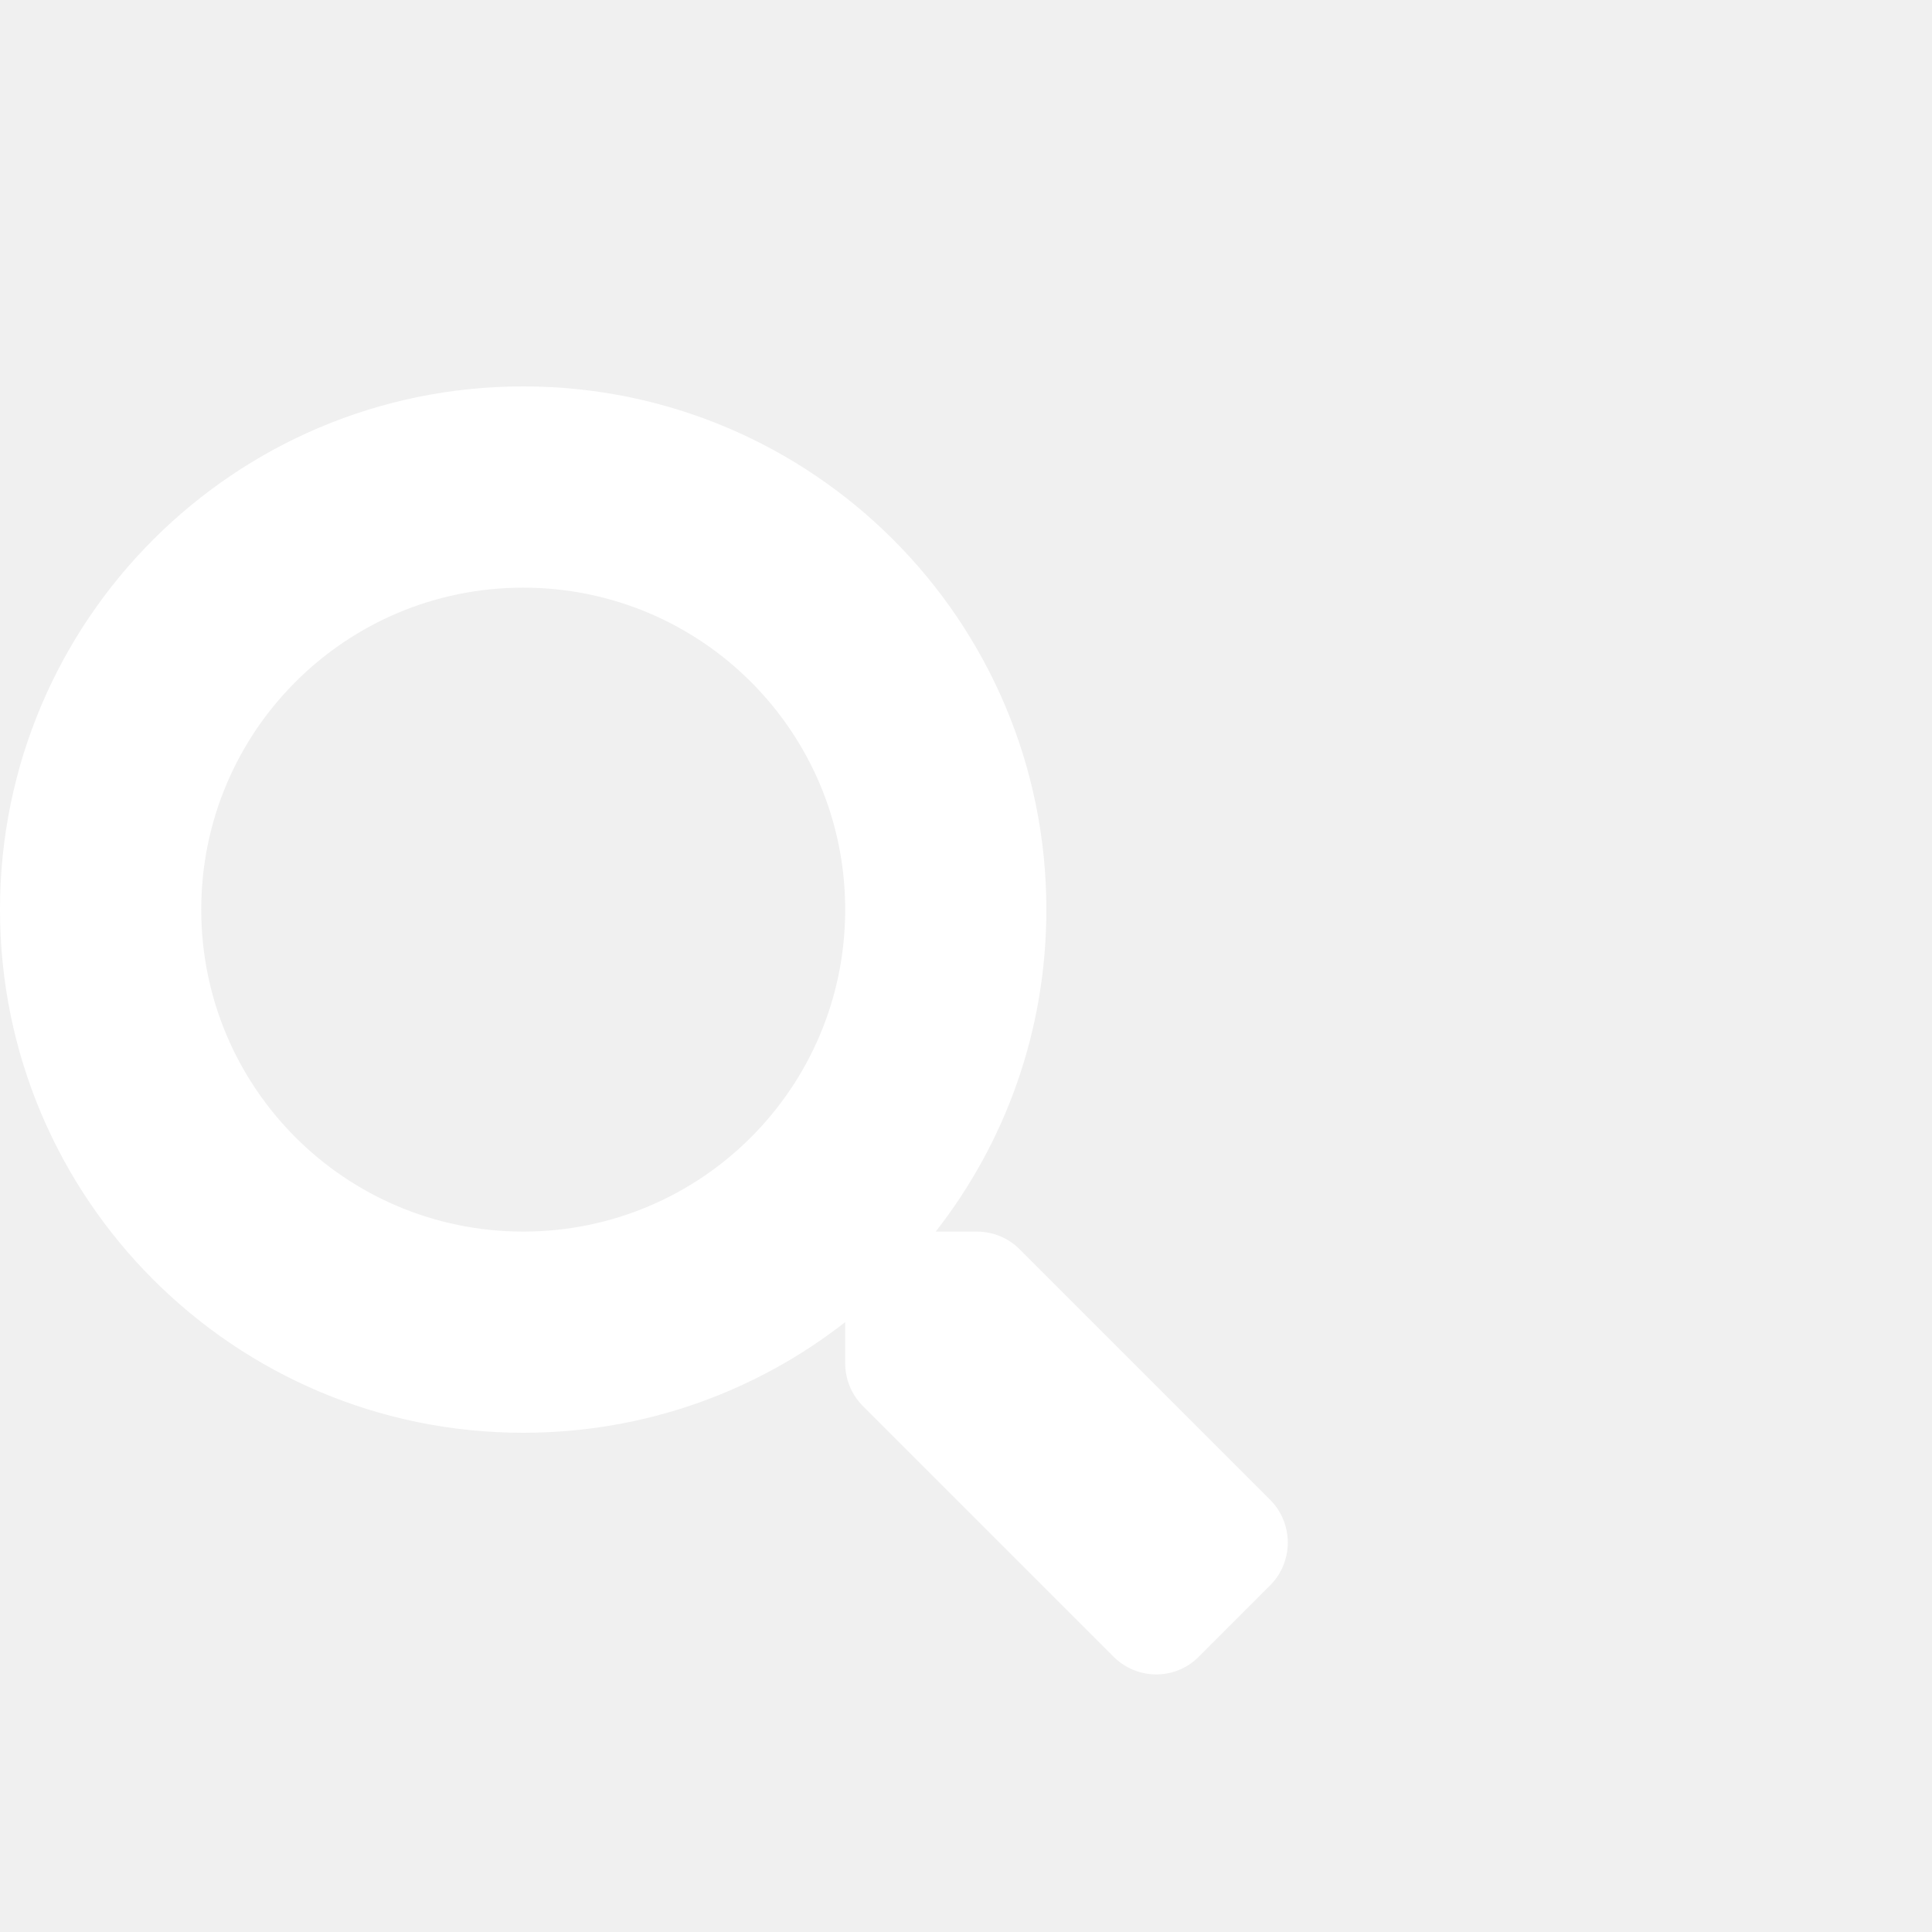
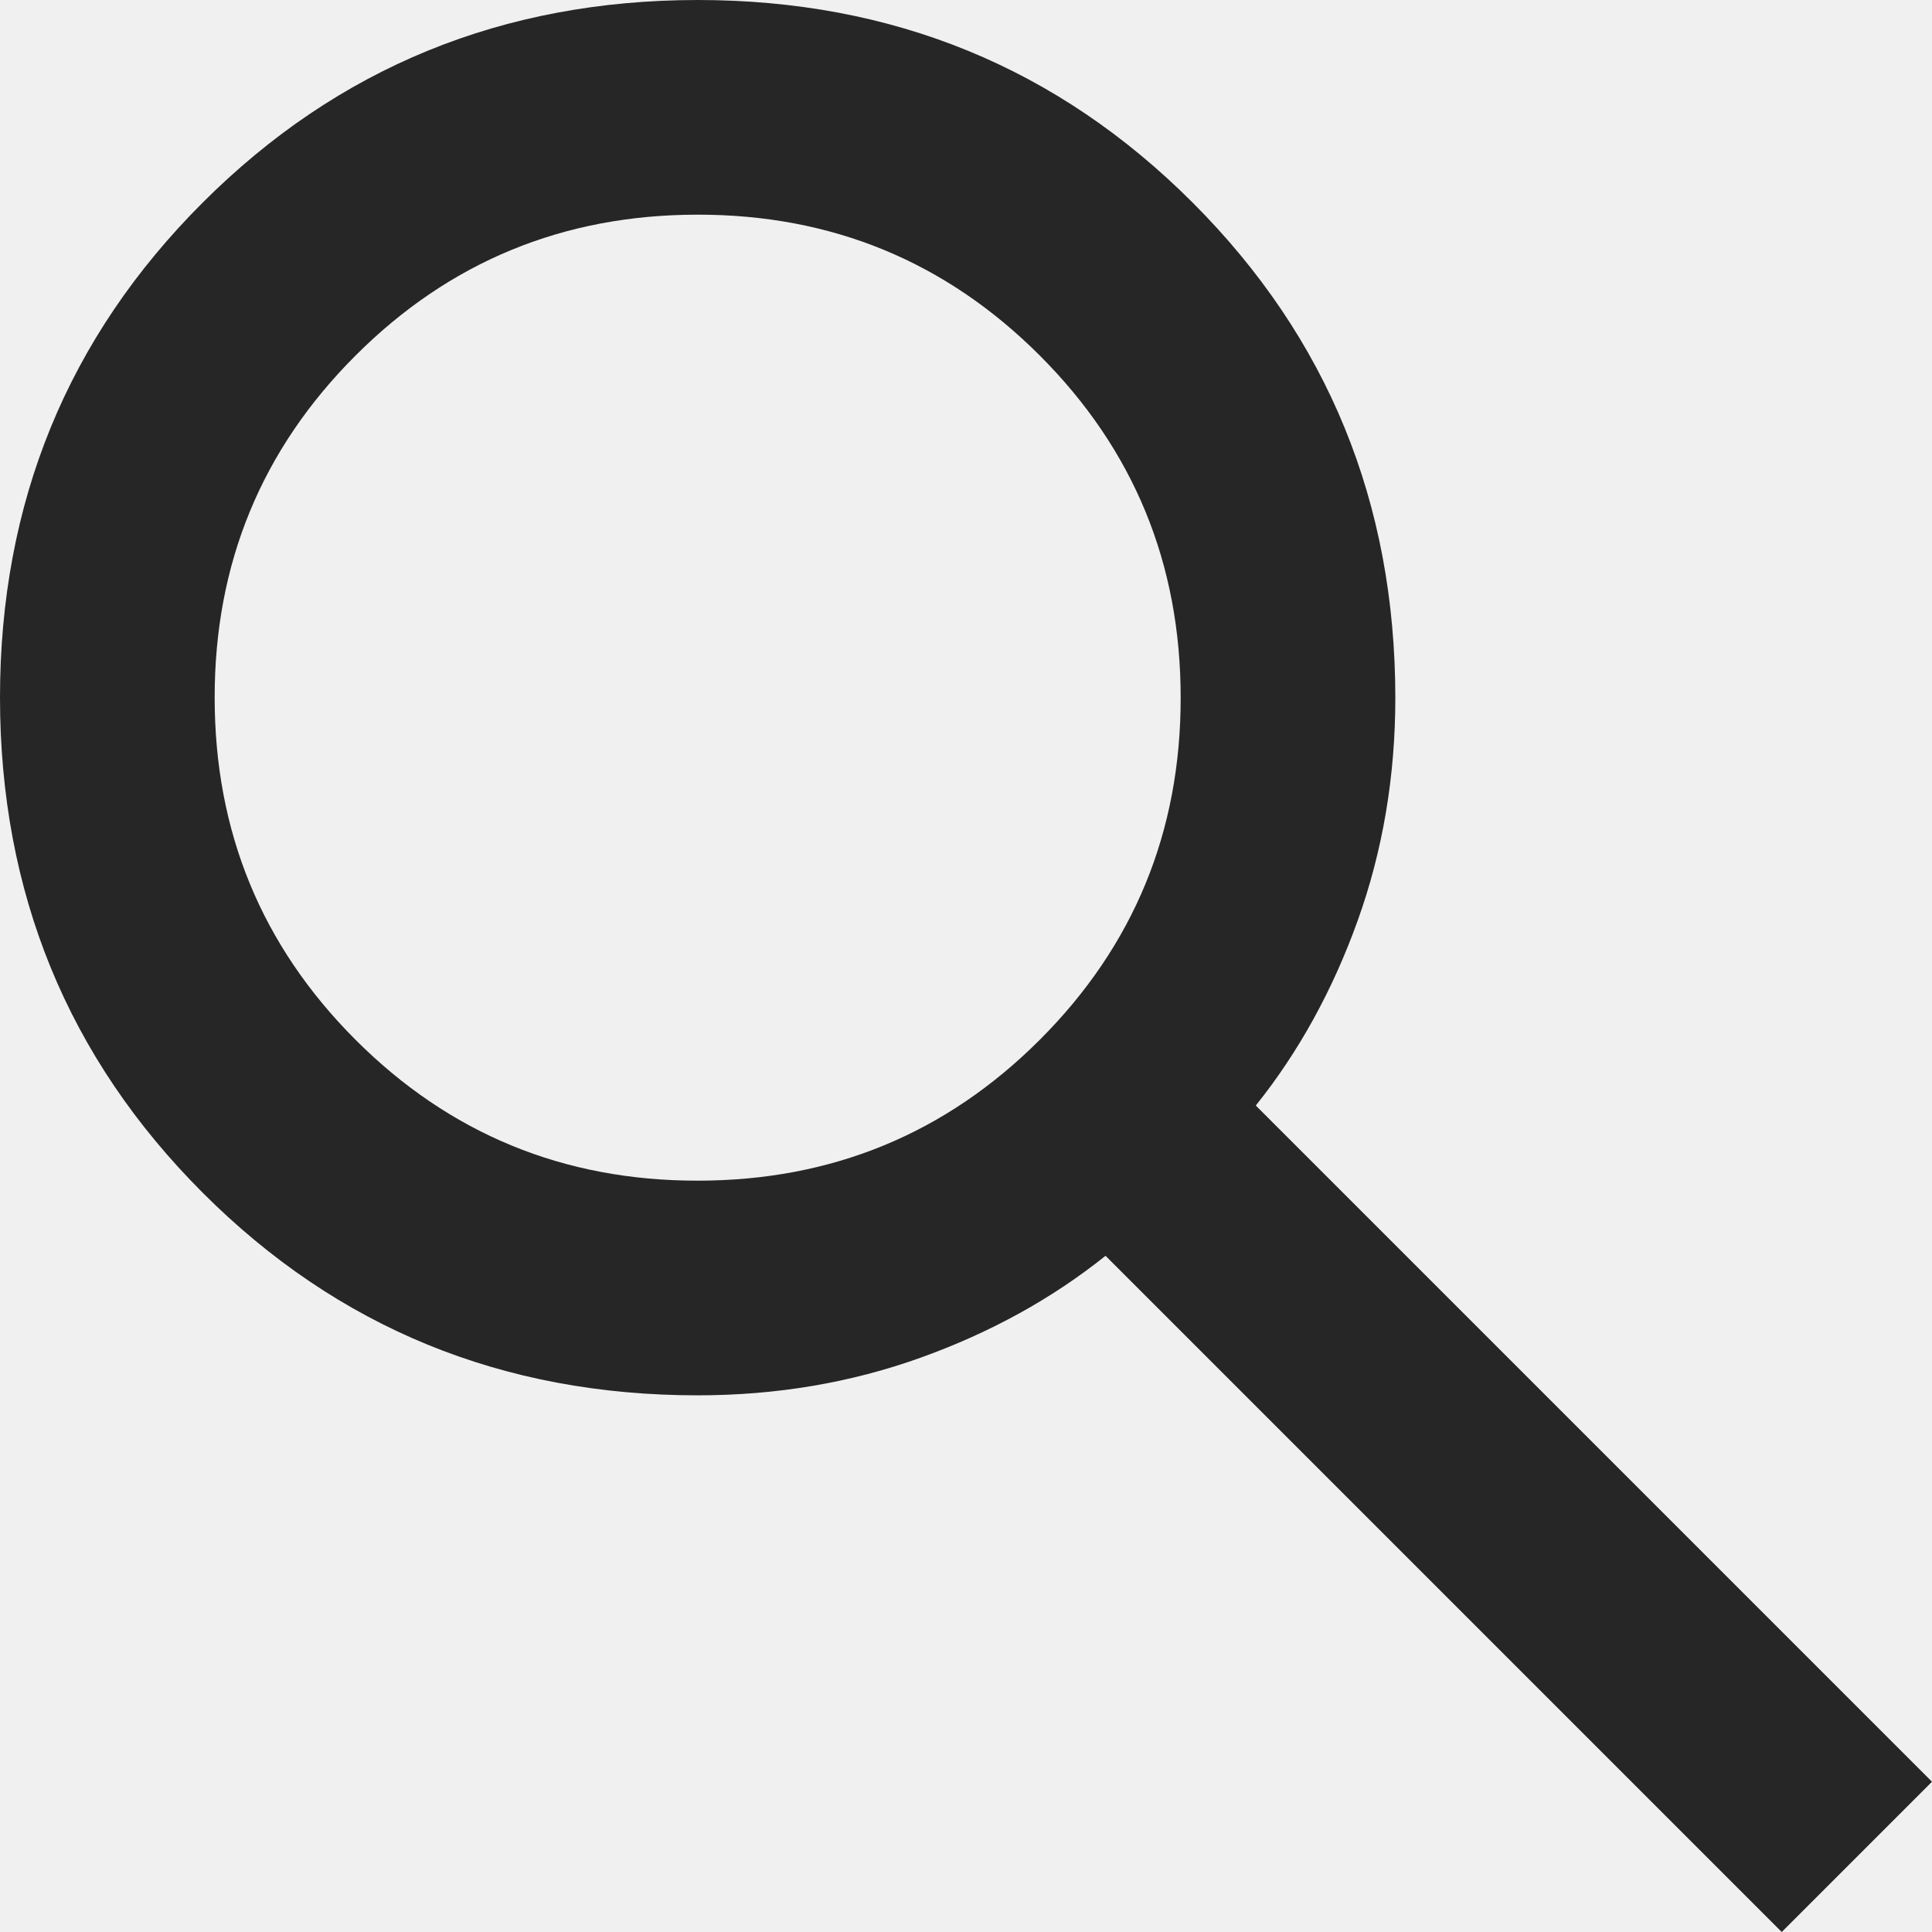
- <svg xmlns="http://www.w3.org/2000/svg" class="search-icon" width="30px" height="30px" viewBox="0 0 30 18" fill="none">
-   <path d="M19.725 17.291L15.831 13.397C15.655 13.221 15.416 13.124 15.166 13.124H14.53C15.608 11.745 16.248 10.011 16.248 8.124C16.248 3.636 12.612 0 8.124 0C3.636 0 0 3.636 0 8.124C0 12.612 3.636 16.248 8.124 16.248C10.011 16.248 11.745 15.608 13.124 14.53V15.166C13.124 15.416 13.221 15.655 13.397 15.831L17.291 19.725C17.658 20.092 18.252 20.092 18.615 19.725L19.721 18.619C20.088 18.252 20.088 17.658 19.725 17.291ZM8.124 13.124C5.363 13.124 3.125 10.89 3.125 8.124C3.125 5.363 5.359 3.125 8.124 3.125C10.886 3.125 13.124 5.359 13.124 8.124C13.124 10.886 10.89 13.124 8.124 13.124Z" fill="#FFFFFF" />
+ <svg xmlns="http://www.w3.org/2000/svg" class="search-icon" width="18" height="18" viewBox="0 0 18 18" fill="none">
+   <path d="M16.6 18L10.3 11.7C9.8 12.1 9.225 12.417 8.575 12.65C7.925 12.883 7.233 13 6.5 13C4.683 13 3.146 12.371 1.888 11.112C0.63 9.853 0.001 8.316 0 6.5C0 4.683 0.629 3.146 1.888 1.888C3.147 0.63 4.684 0.001 6.5 0C8.317 0 9.854 0.629 11.112 1.888C12.37 3.147 12.999 4.684 13 6.5C13 7.233 12.883 7.925 12.65 8.575C12.417 9.225 12.1 9.8 11.7 10.3L18 16.6L16.6 18ZM6.5 11C7.75 11 8.813 10.562 9.688 9.687C10.563 8.812 11.001 7.749 11 6.5C11 5.25 10.562 4.187 9.687 3.312C8.812 2.437 7.749 1.999 6.5 2C5.25 2 4.187 2.438 3.312 3.313C2.437 4.188 1.999 5.251 2 6.5C2 7.75 2.438 8.813 3.313 9.688C4.188 10.563 5.251 11.001 6.5 11Z" fill="#262626" />
</svg>
